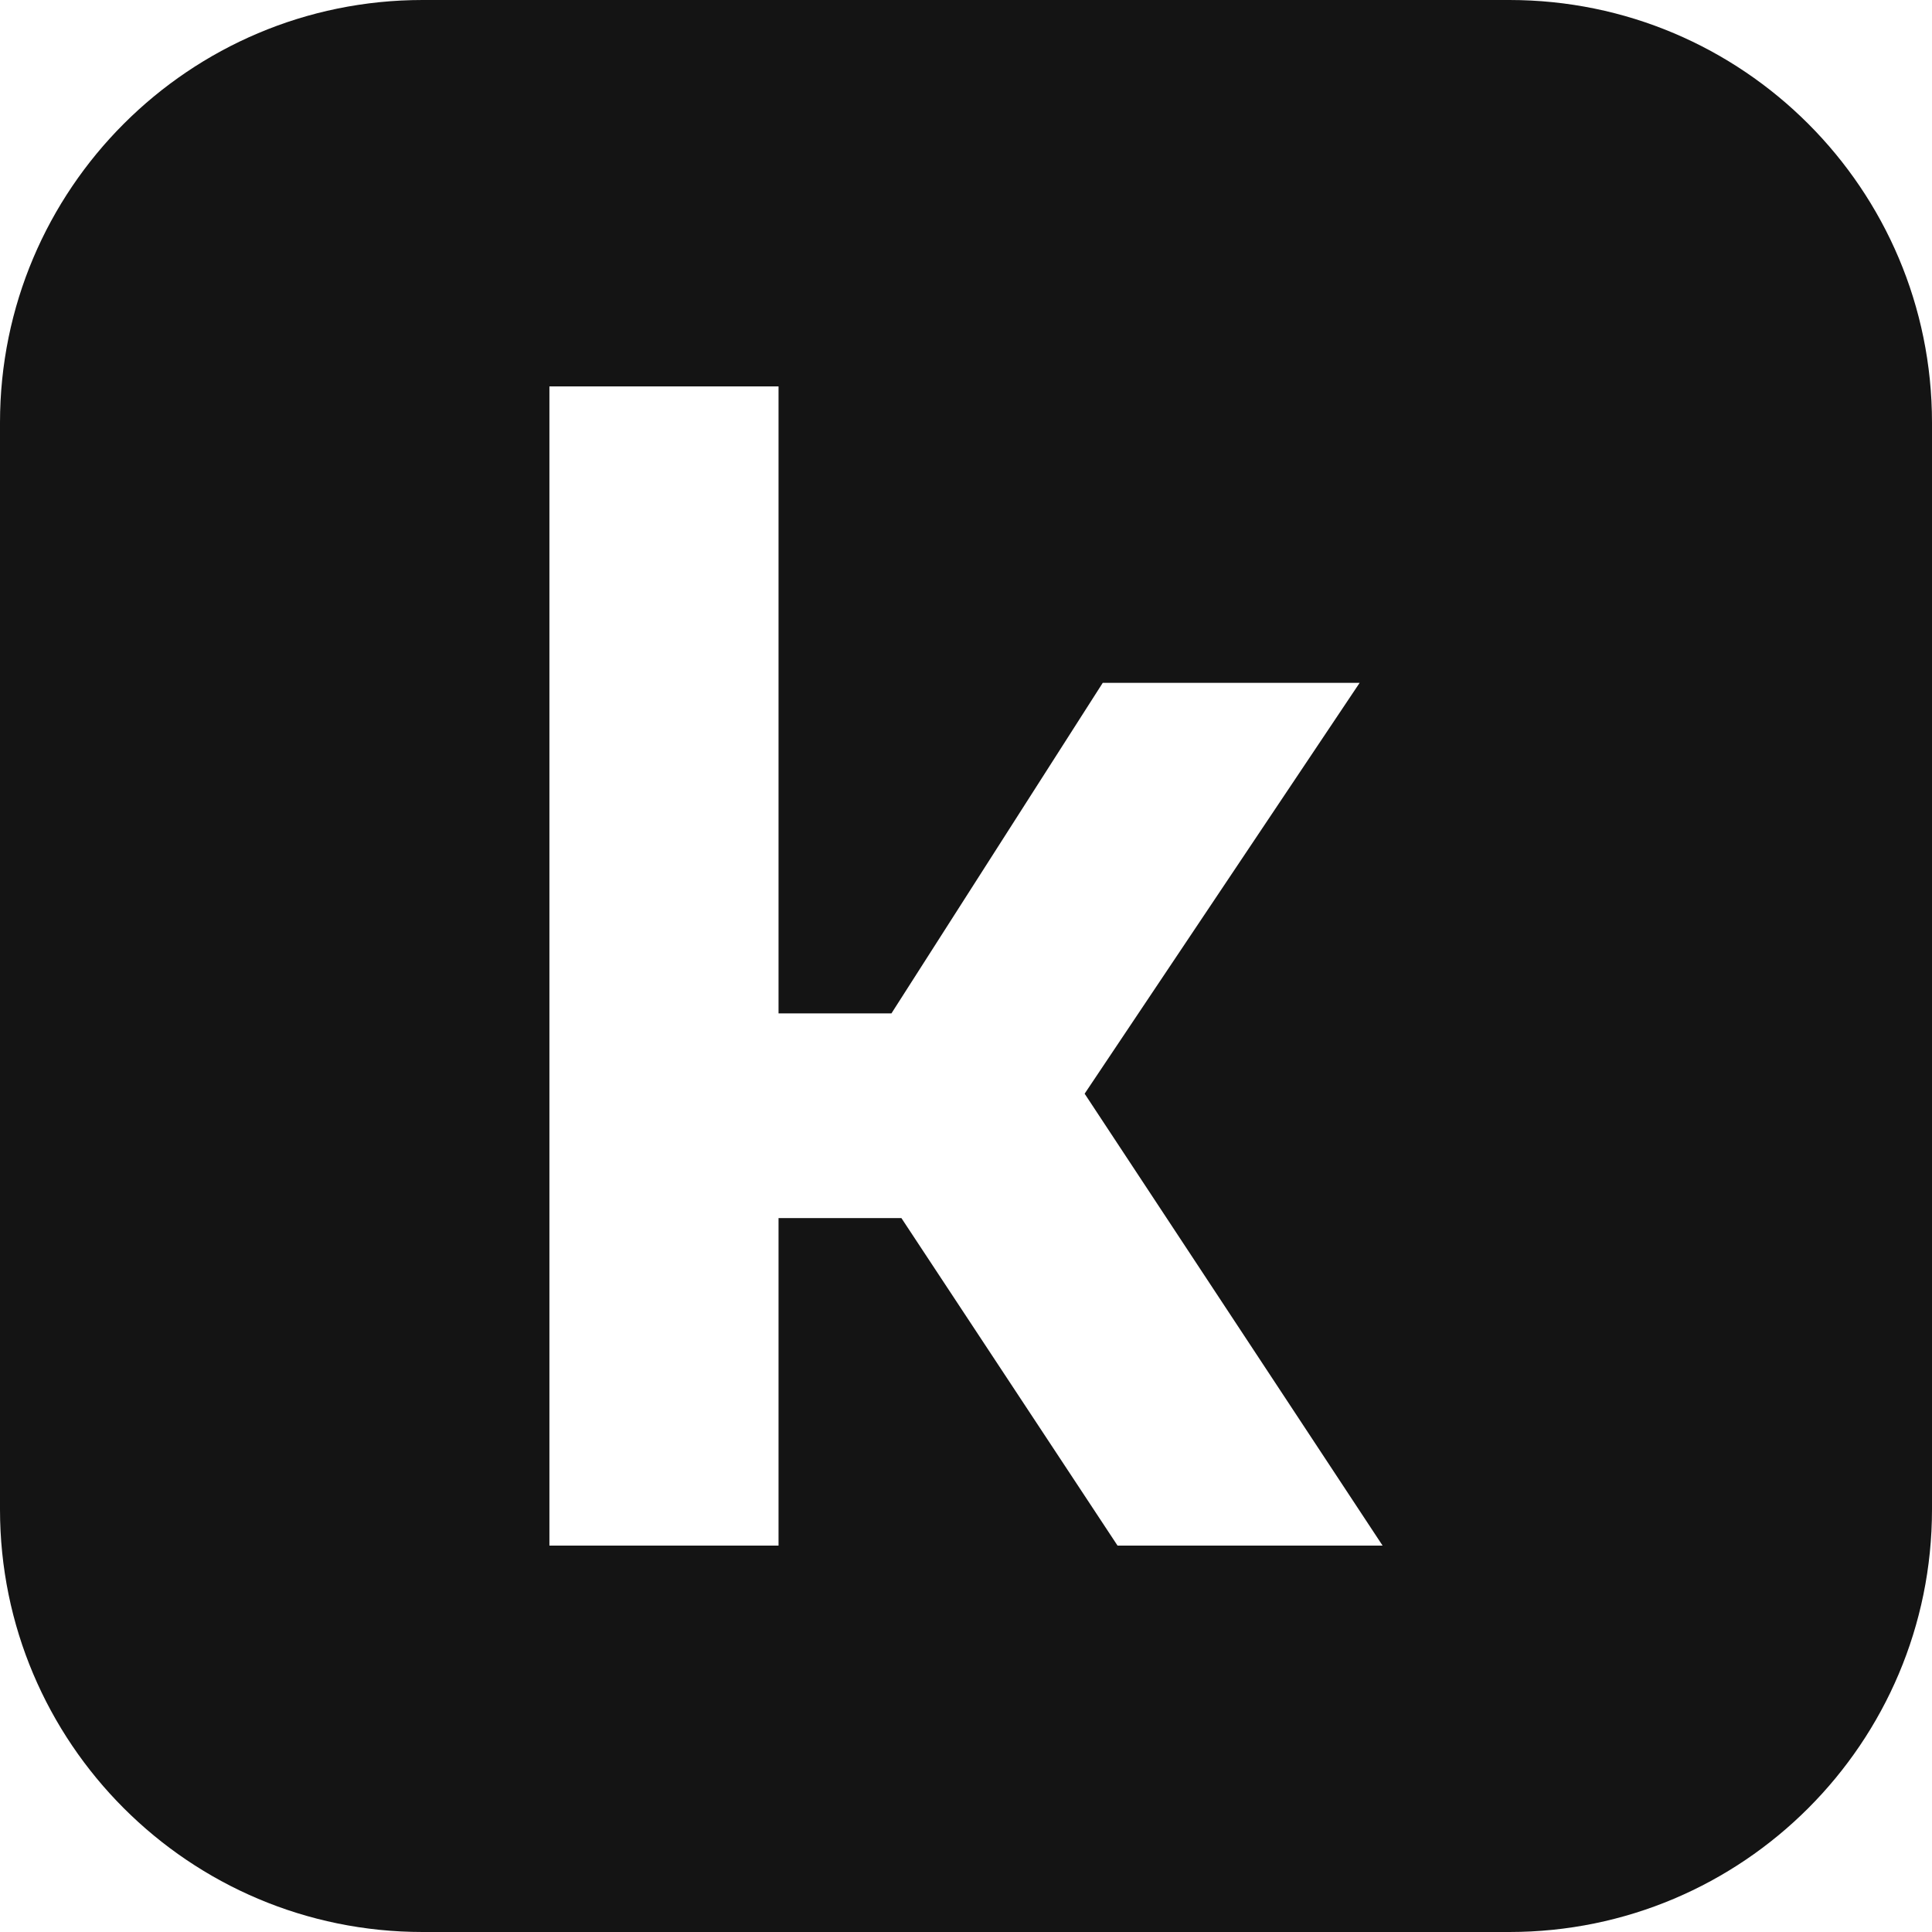
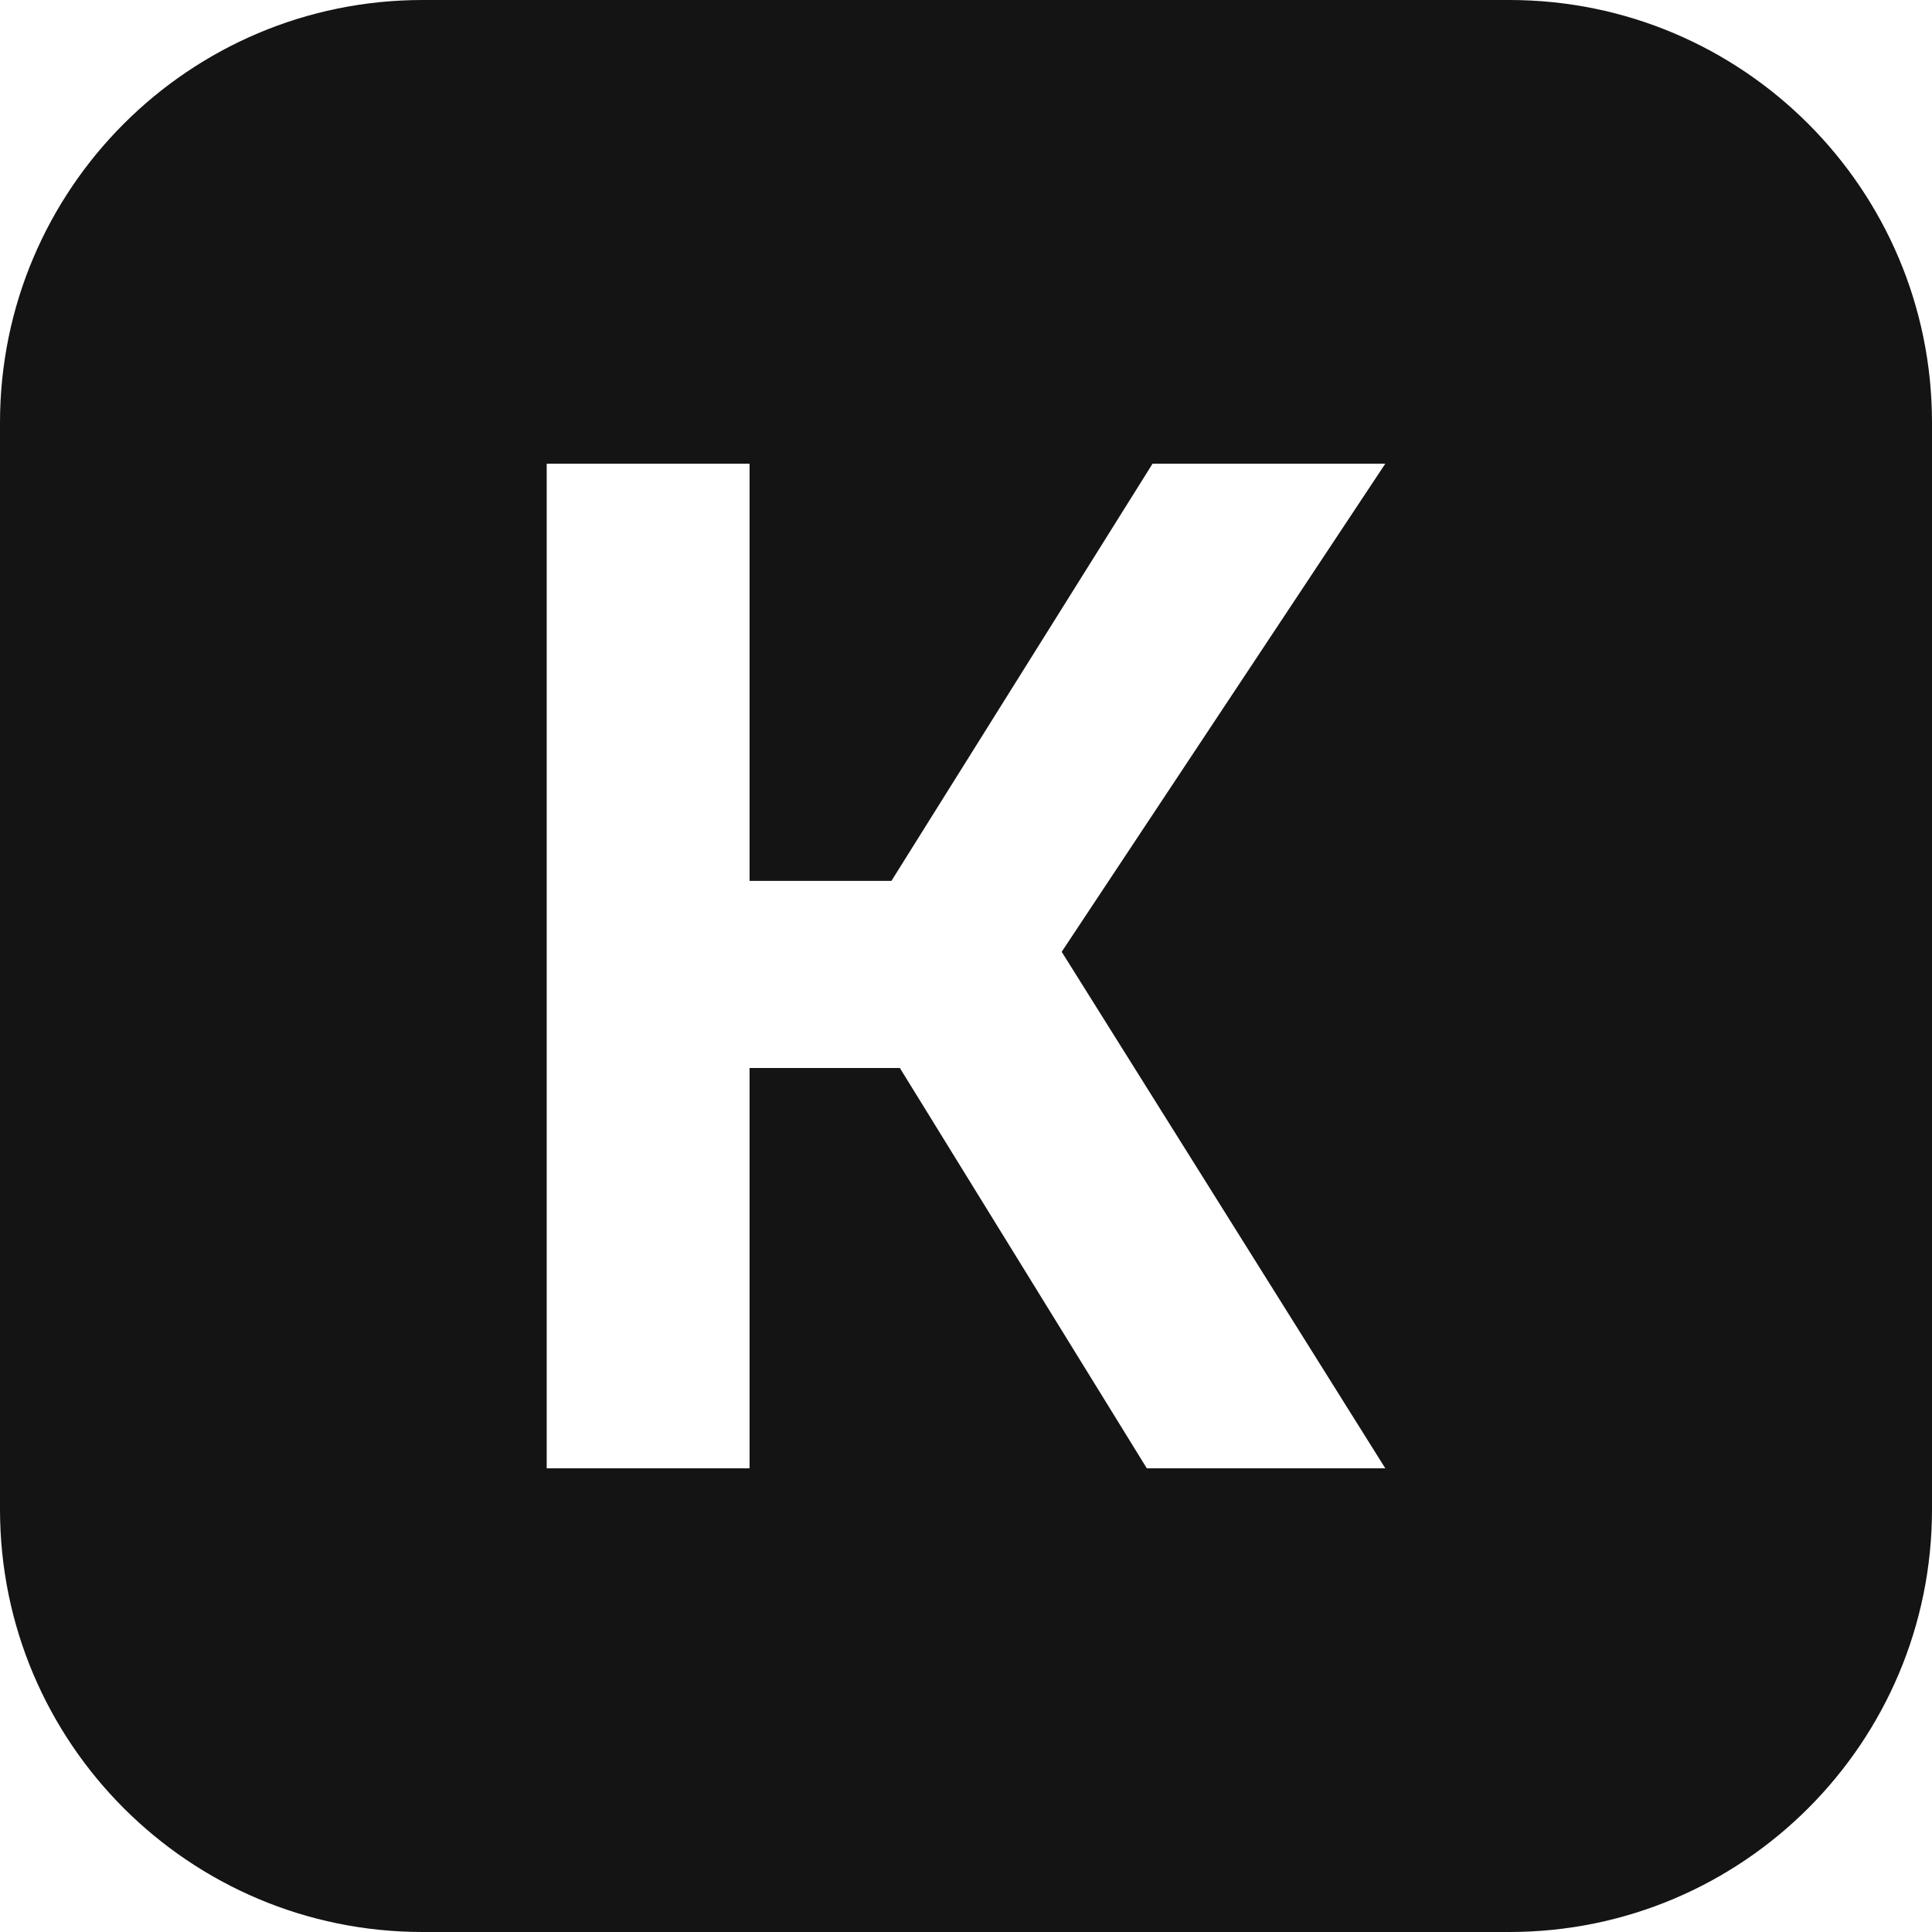
<svg xmlns="http://www.w3.org/2000/svg" viewBox="0 0 64 64" role="img" aria-label="Korzilla CRM">
-   <path fill="#141414" fill-rule="evenodd" d="M14 0H50A14 14 0 0 1 64 14V50A14 14 0 0 1 50 64H14A14 14 0 0 1 0 50V14A14 14 0 0 1 14 0ZM18.2 51.2V12.8H25.79V33.57H29.53L36.53 22.62H45.04L35.93 36.23L45.8 51.2H37.02L29.86 40.35H25.79V51.2Z" />
+   <path fill="#141414" fill-rule="evenodd" d="M14 0H50A14 14 0 0 1 64 14V50A14 14 0 0 1 50 64H14A14 14 0 0 1 0 50V14A14 14 0 0 1 14 0ZM18.11 48.64V15.36H24.83V29.18H29.53L38.18 15.36H45.89L35.17 31.53L45.89 48.64H37.99L29.81 35.38H24.83V48.64Z" />
</svg>
